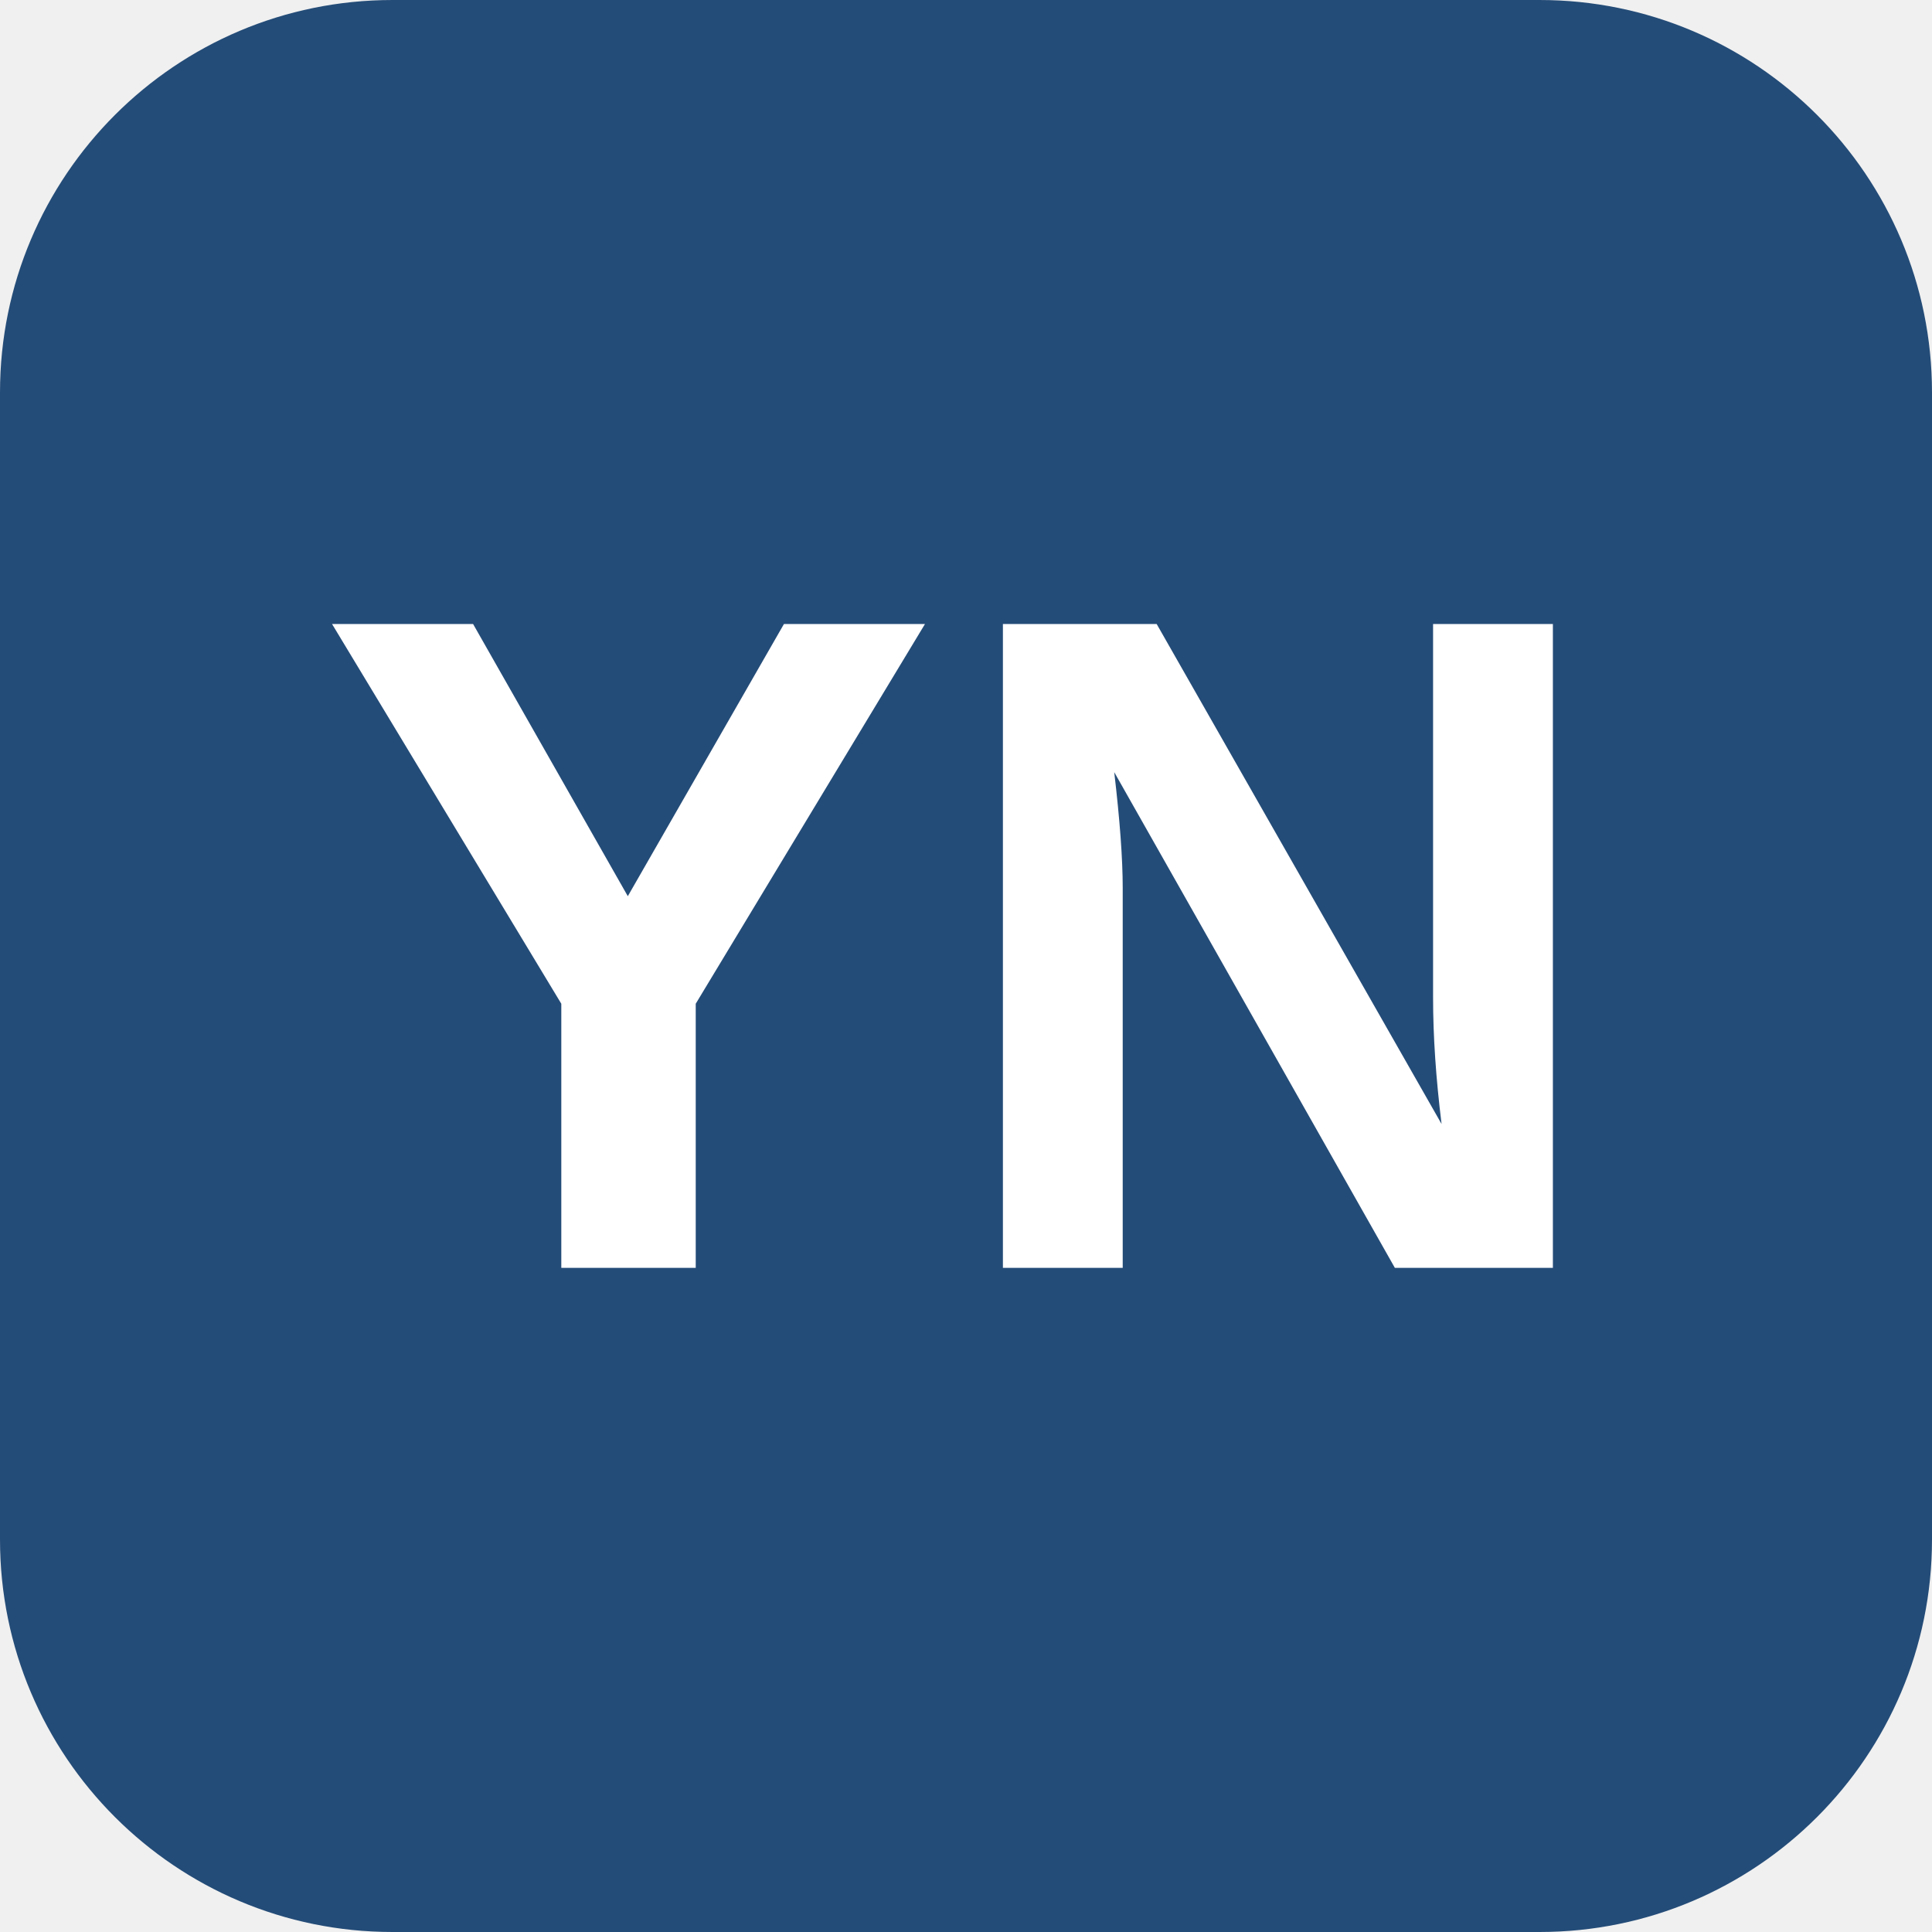
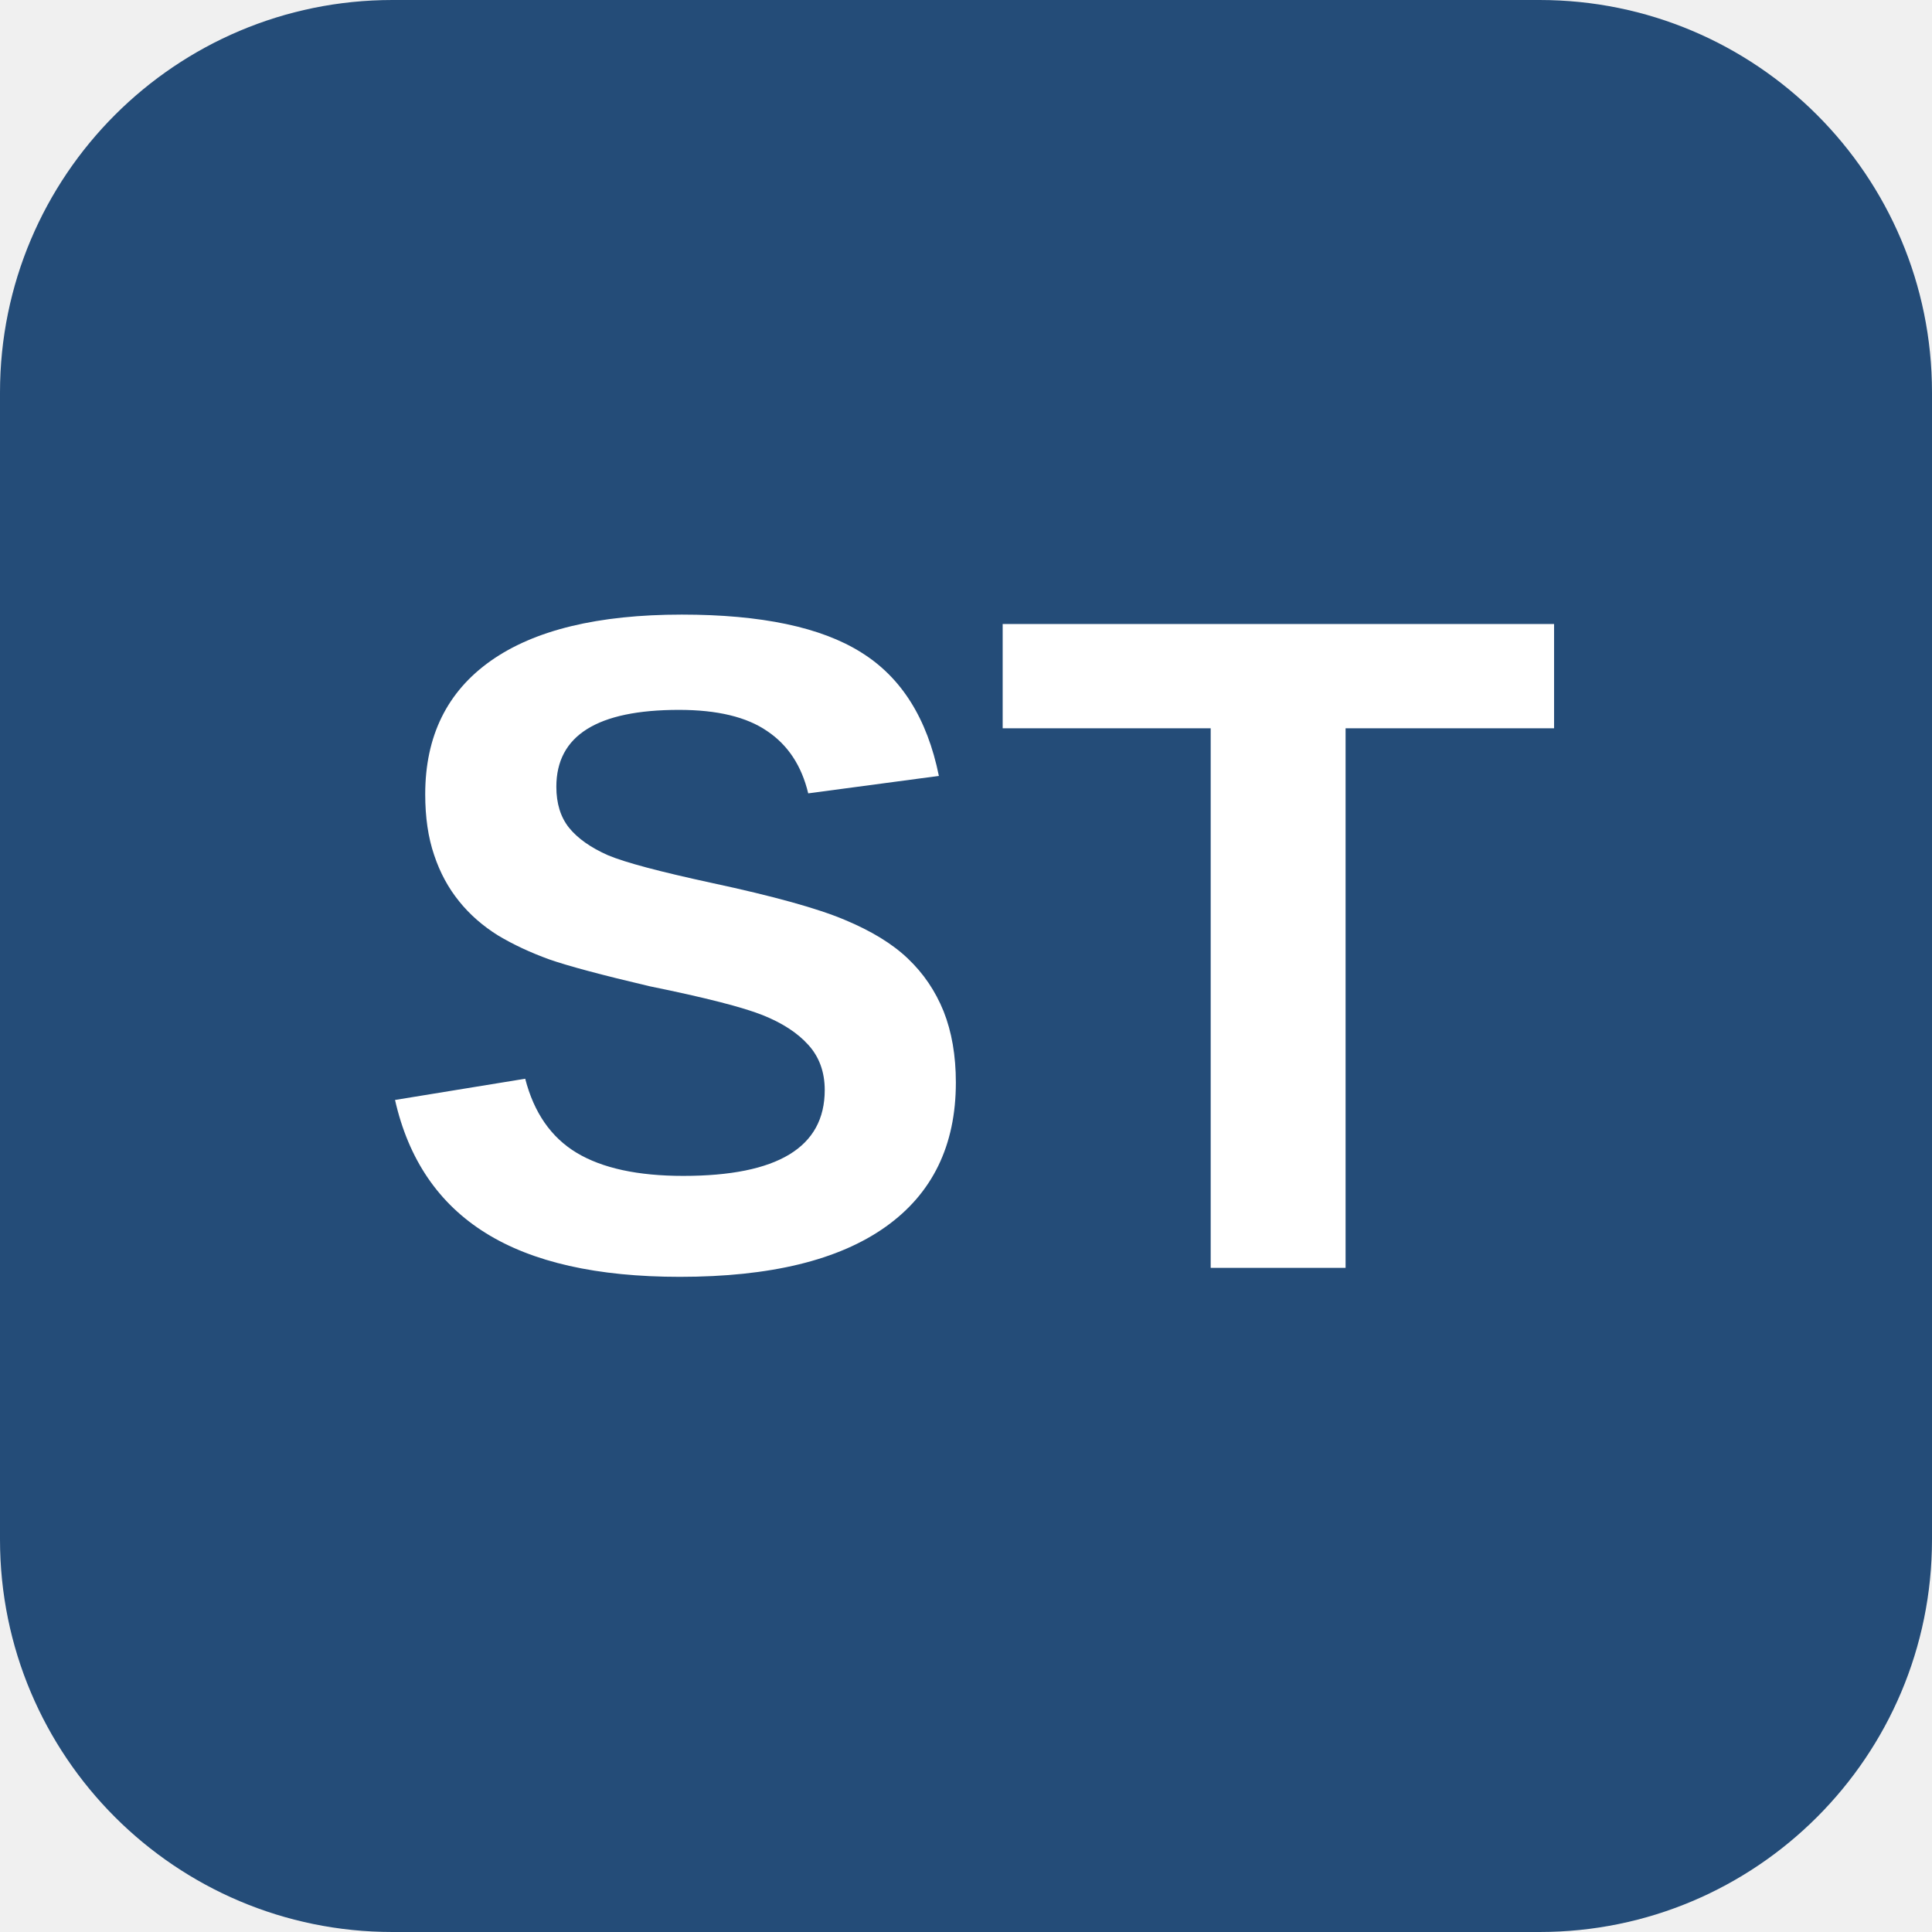
<svg xmlns="http://www.w3.org/2000/svg" viewBox="0 0 64 64">
  <rect width="64" height="64" rx="13" fill="#244c78" />
-   <text x="32" y="42" font-size="31" text-anchor="middle" font-family="Arial,sans-serif" font-weight="bold" fill="white">YN</text>
+   <text x="32" y="42" font-size="31" text-anchor="middle" font-family="Arial,sans-serif" font-weight="bold" fill="white">ST</text>
</svg>
